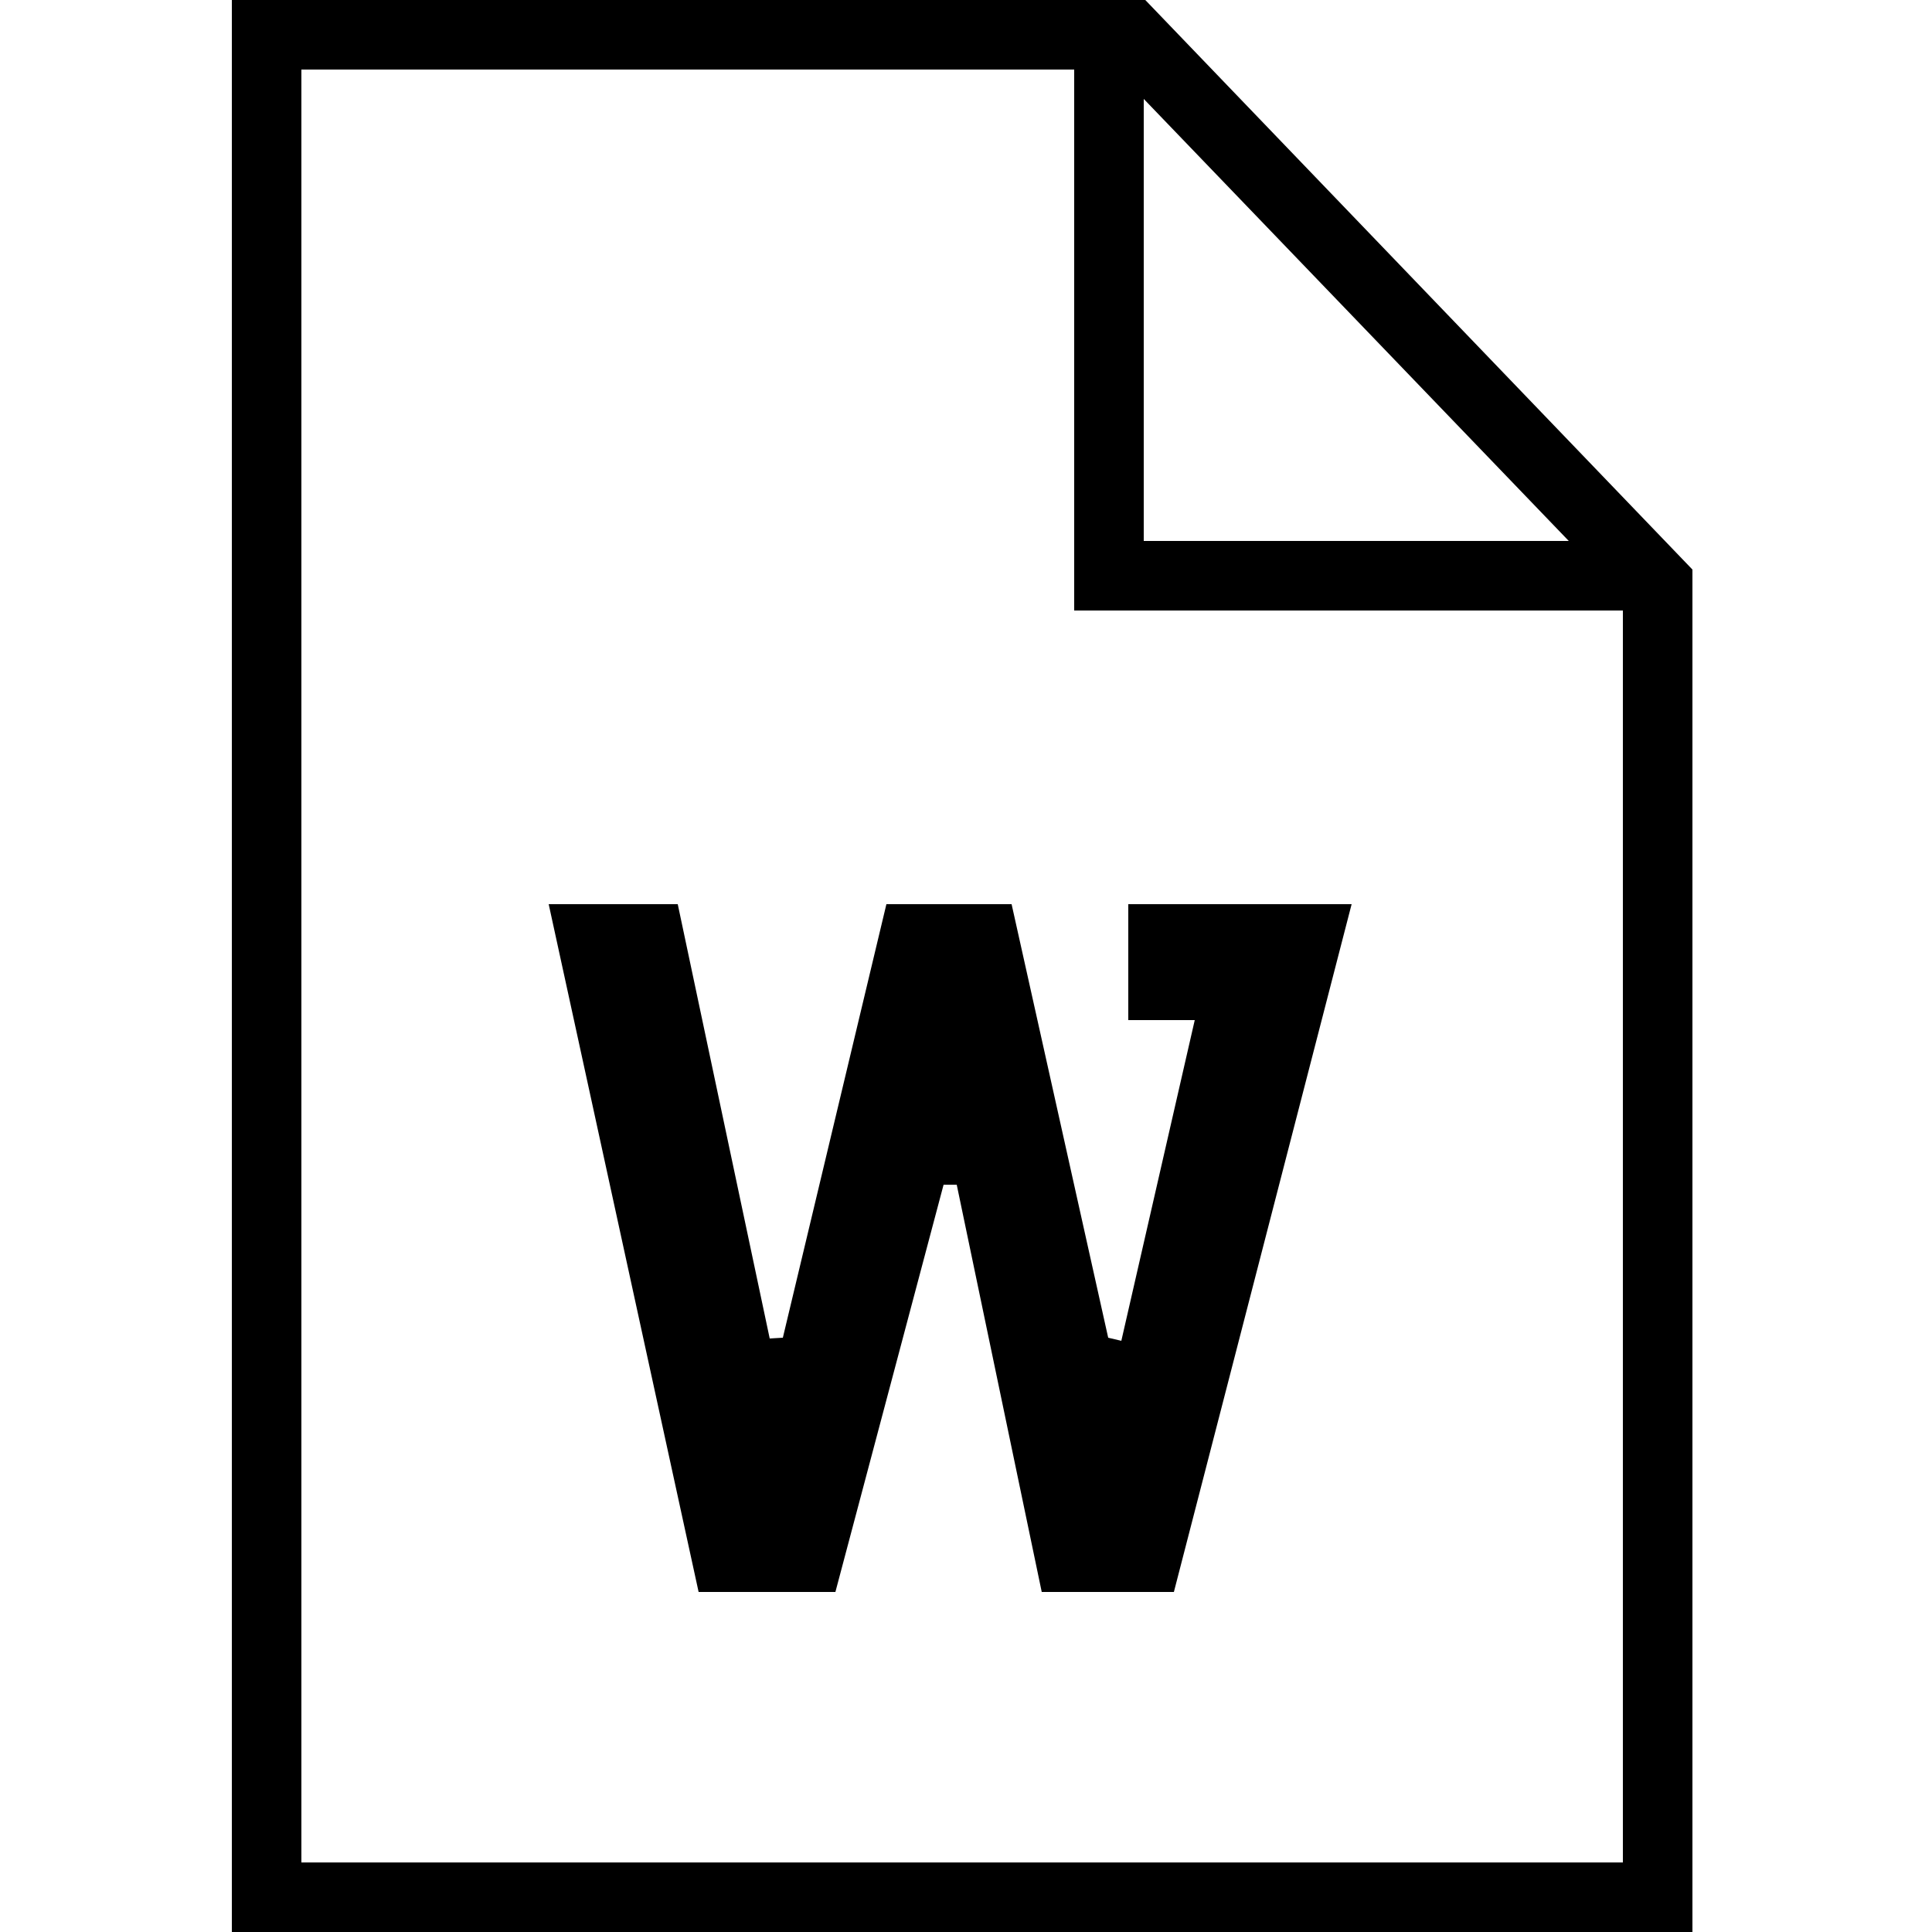
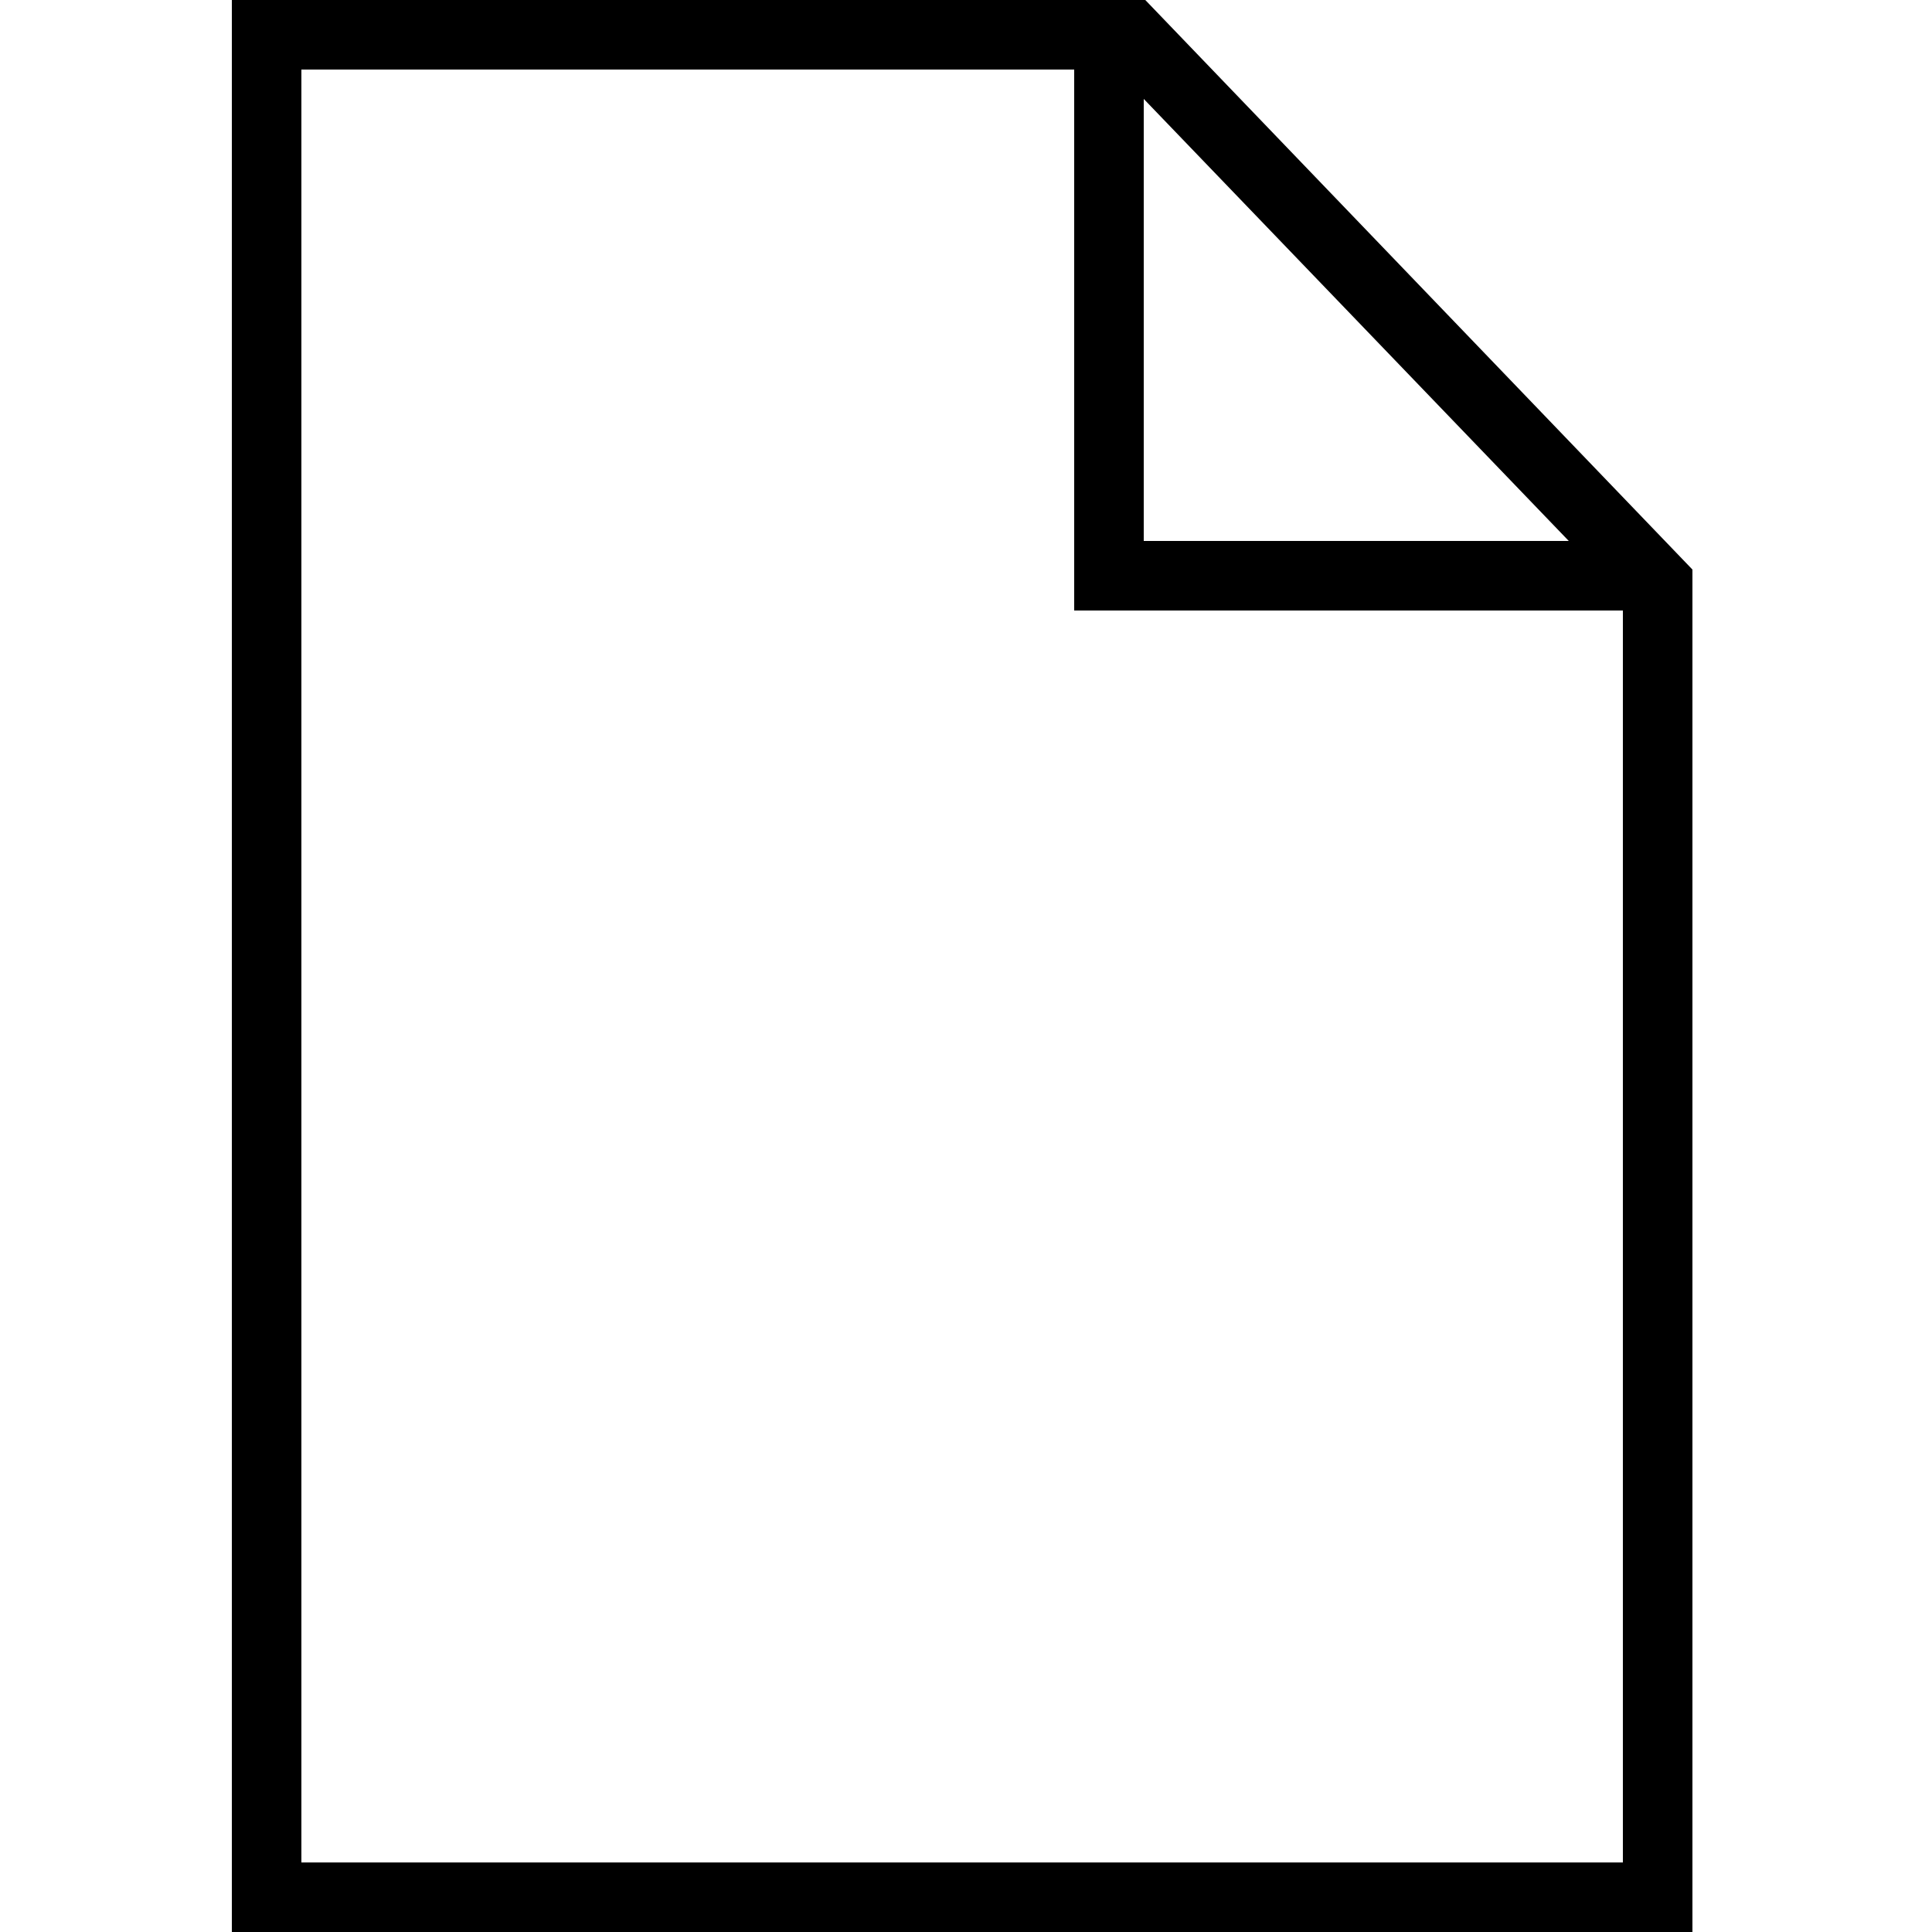
<svg xmlns="http://www.w3.org/2000/svg" version="1.1" class="dibsvg-svg dibsvg-file-doc" viewBox="0 0 250 250">
  <path d="M148.2,0H30v250h189V73.7L148.2,0z M148,12.8L203,70h-55V12.8z M210,241H39V9h100v70h71V241z" />
-   <polygon points="114.7,117 101.3,173.1 99.6,173.2 87.7,117 71,117 90.4,206 108.1,206 122.1,153.3 123.8,153.3    134.8,206 151.9,206 174.9,117 146,117 146,132 154.6,132 145.1,173.5 143.4,173.1 130.9,117" />
+   <polygon points="114.7,117 101.3,173.1 99.6,173.2 87.7,117 71,117 90.4,206 108.1,206 122.1,153.3 123.8,153.313.8,206 151.9,206 174.9,117 146,117 146,132 154.6,132 145.1,173.5 143.4,173.1 130.9,117" />
</svg>
